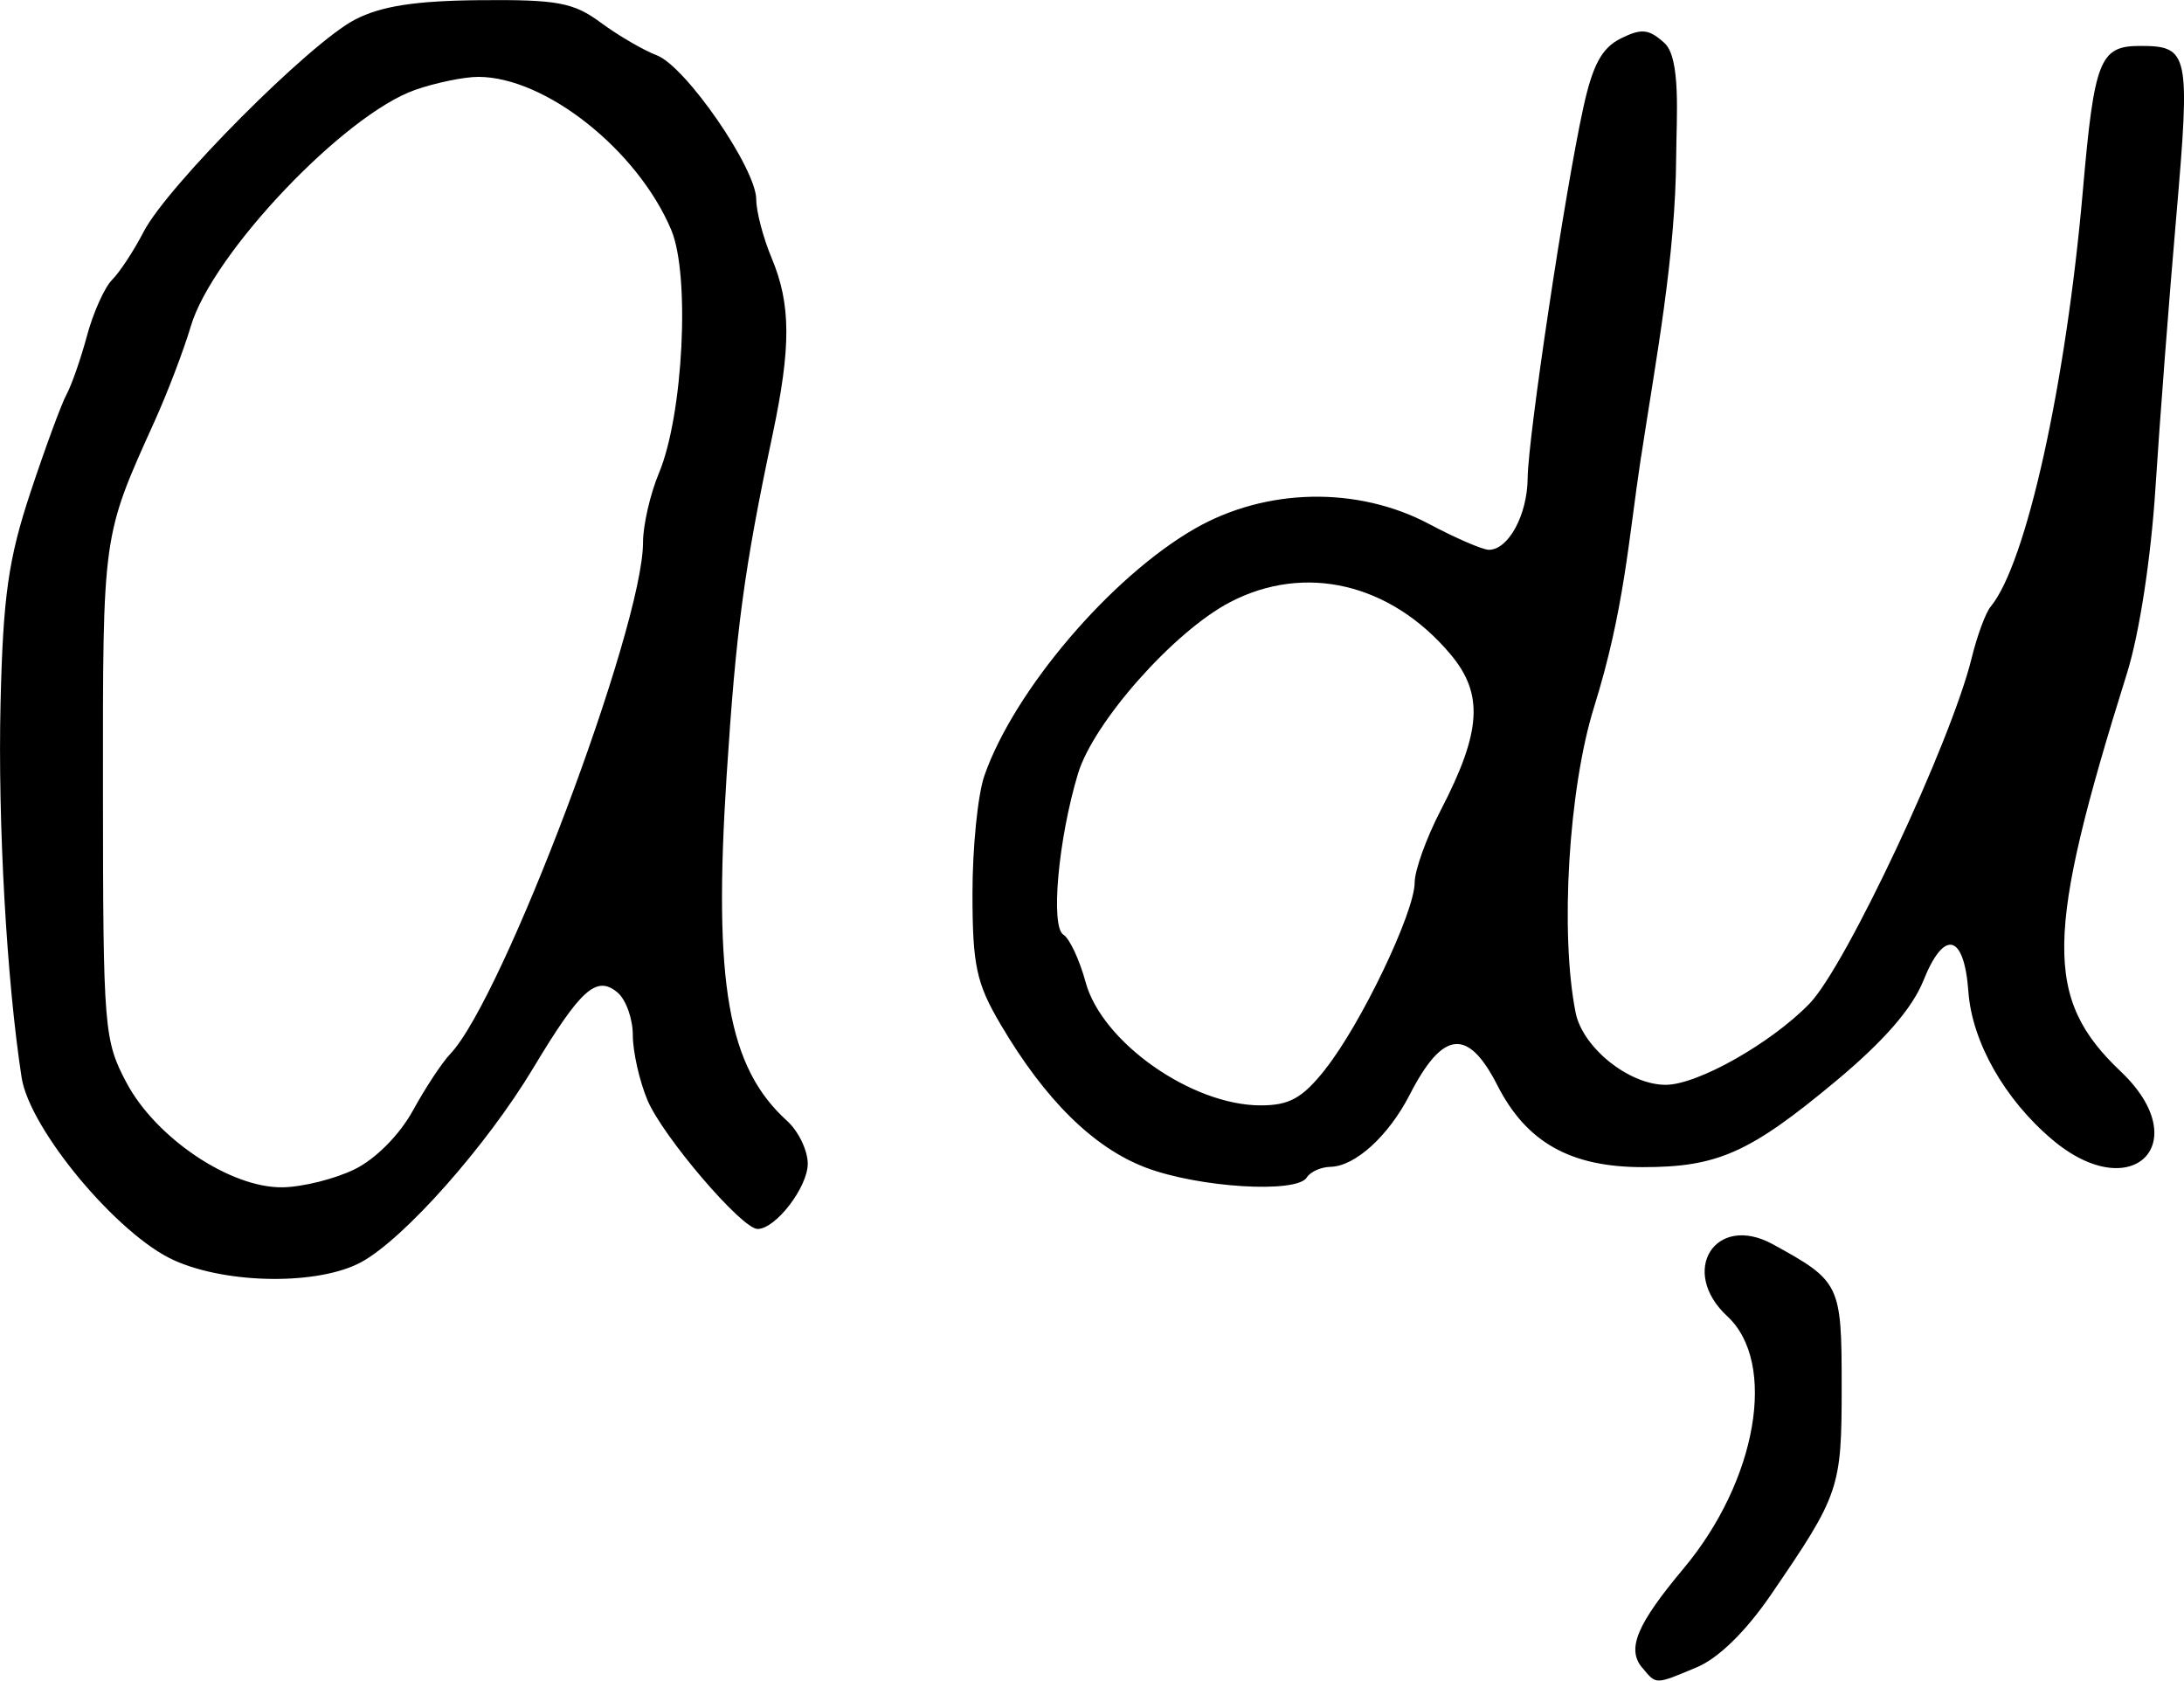
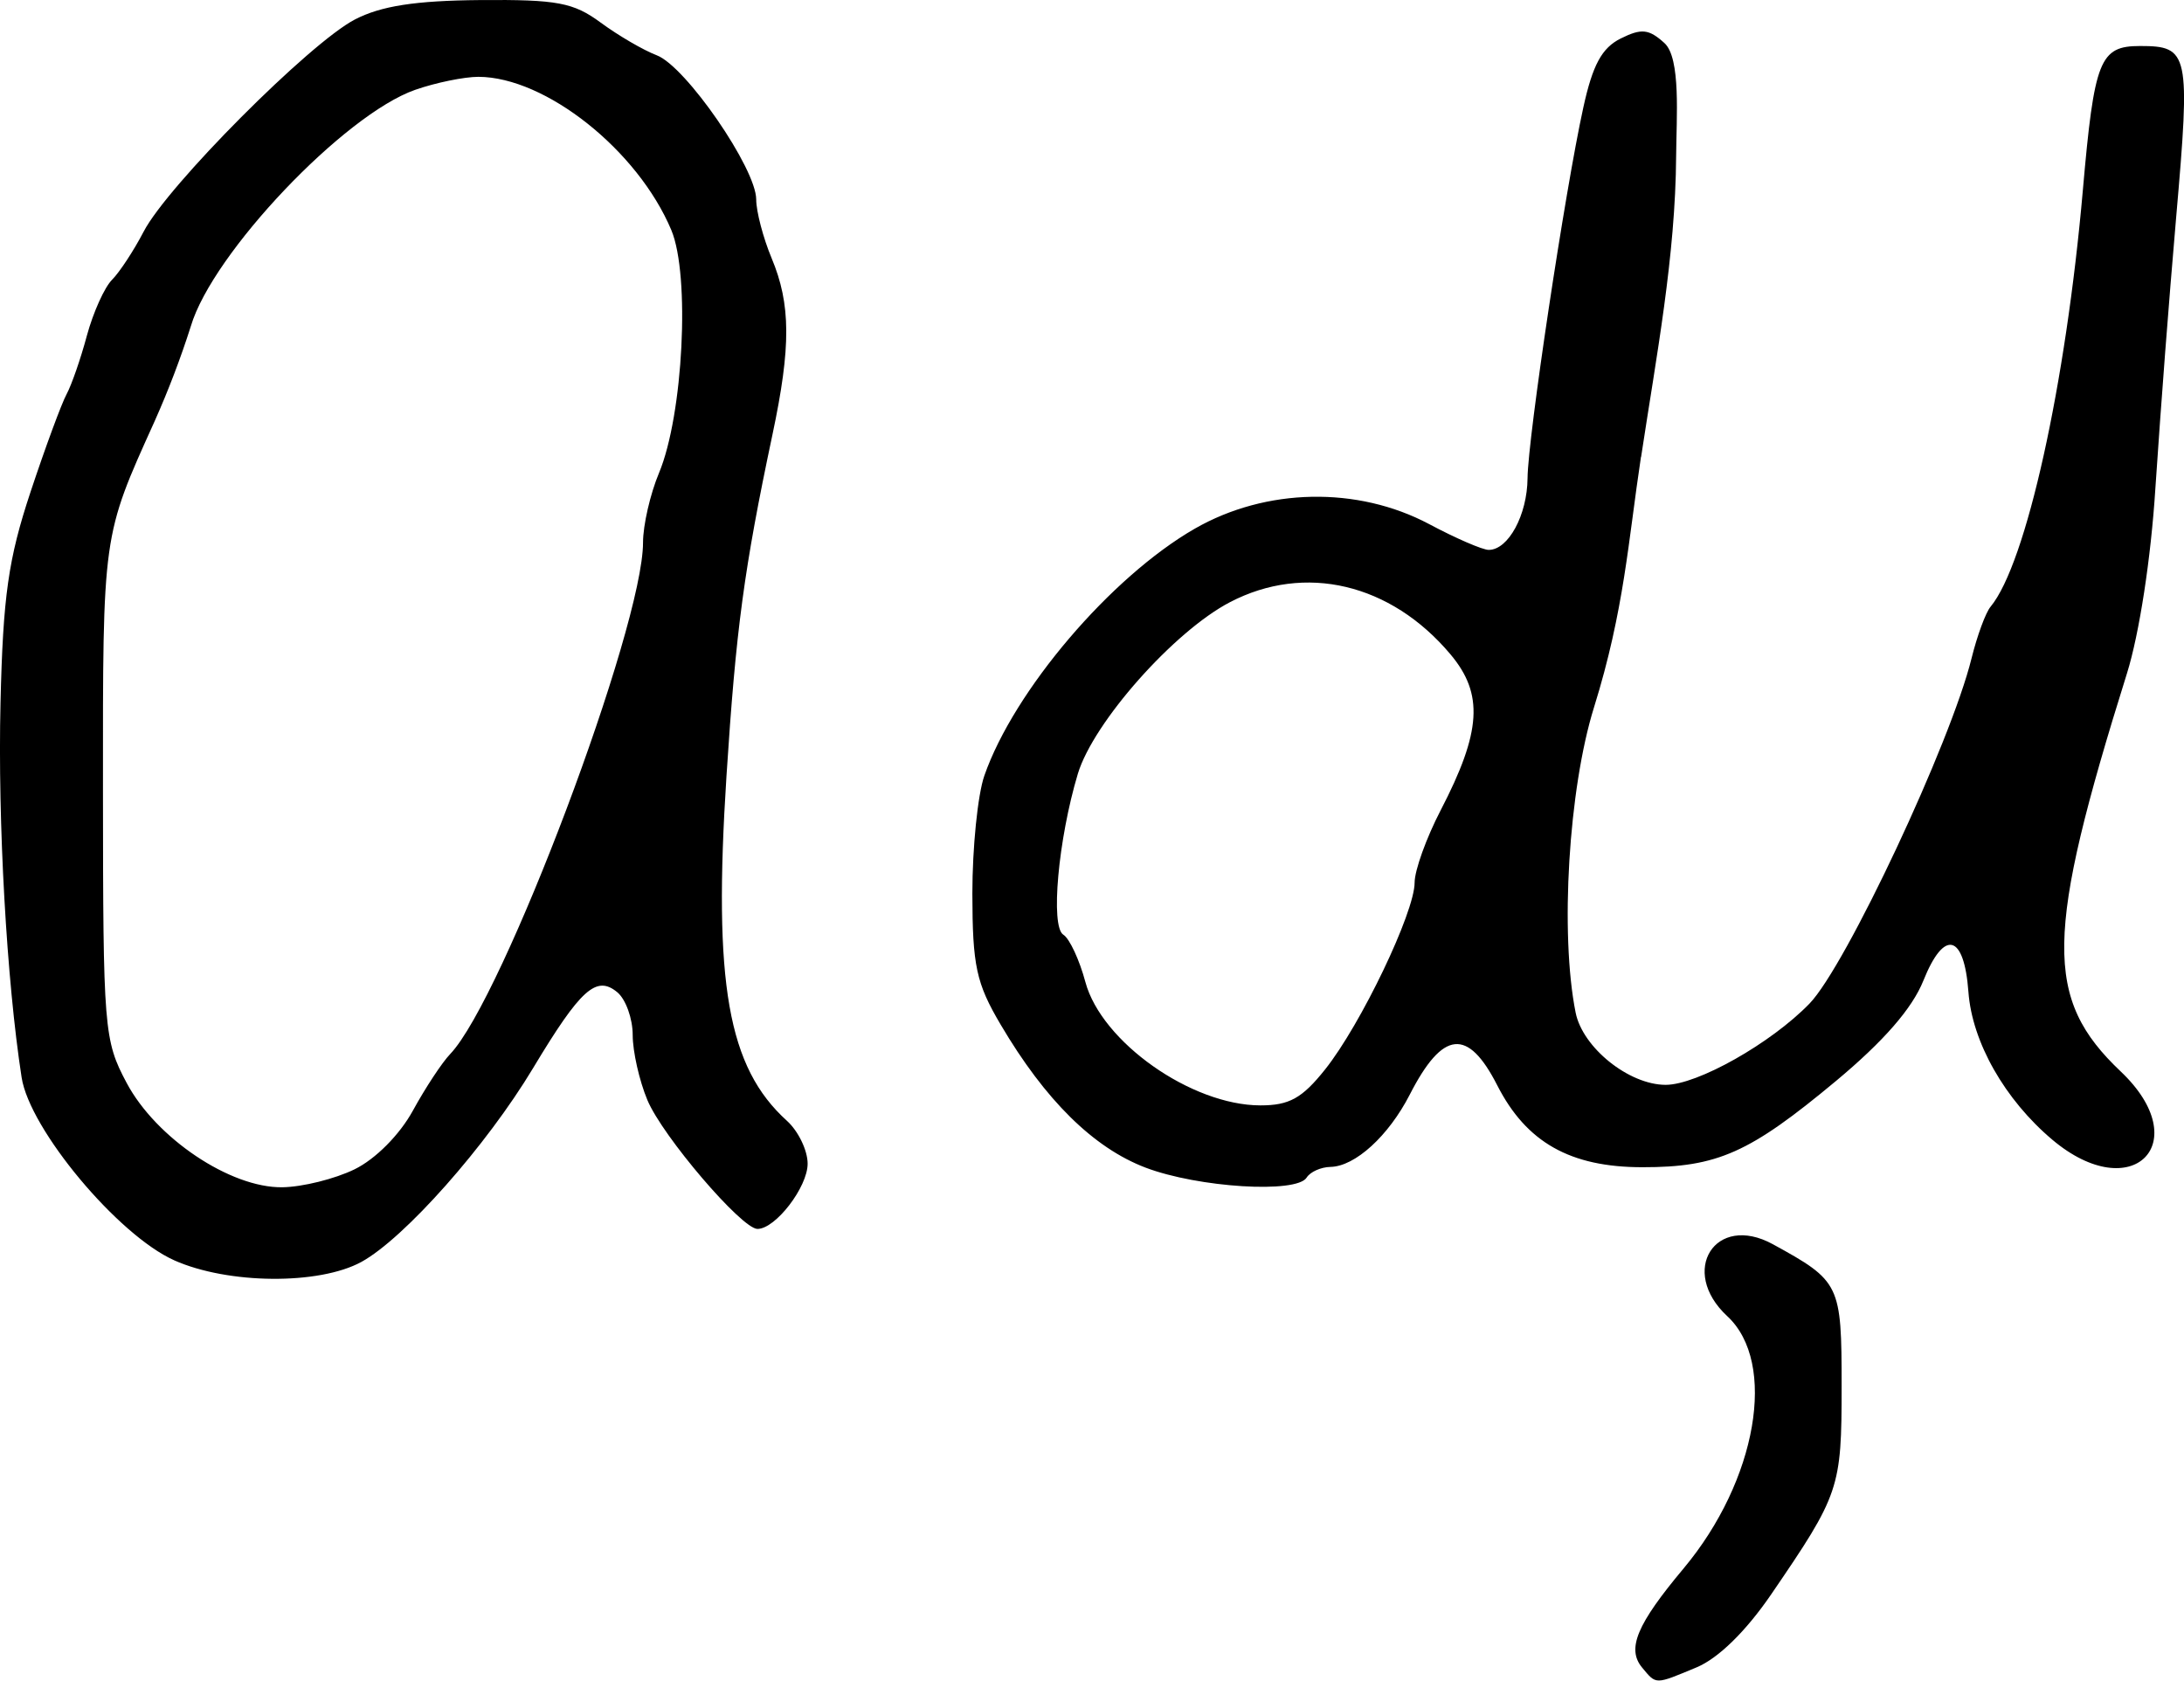
- <svg xmlns="http://www.w3.org/2000/svg" id="svg2502" viewBox="0 0 34.657 26.664" version="1.1" height="26.664" width="34.657">
-   <defs id="defs2506" />
-   <g transform="translate(-421.1432,-138.5413)" style="stroke-width:0.163" id="g2500">
-     <path d="m 442.17,155.51 c 0.567,-0.71 1.421,-2.493 1.422,-2.965 6e-5,-0.194 0.186,-0.71 0.413,-1.147 0.648,-1.249 0.685,-1.845 0.155,-2.476 -0.947,-1.125 -2.307,-1.447 -3.498,-0.826 -0.889,0.463 -2.167,1.905 -2.413,2.722 -0.313,1.038 -0.438,2.426 -0.231,2.554 0.098,0.061 0.256,0.399 0.352,0.752 0.256,0.95 1.679,1.954 2.775,1.956 0.458,8.2e-4 0.662,-0.112 1.027,-0.57 z m 5.014,-9.72 c -0.202,1.332 -0.264,2.429 -0.746,3.973 -0.404,1.295 -0.542,3.593 -0.292,4.845 0.111,0.555 0.845,1.145 1.428,1.146 0.504,9.8e-4 1.672,-0.658 2.284,-1.289 0.577,-0.595 2.244,-4.146 2.572,-5.48 0.087,-0.356 0.223,-0.724 0.302,-0.818 0.564,-0.68 1.195,-3.524 1.464,-6.609 0.181,-2.069 0.268,-2.288 0.907,-2.288 0.776,0 0.799,0.111 0.574,2.714 -0.116,1.333 -0.264,3.269 -0.33,4.302 -0.071,1.11 -0.255,2.311 -0.452,2.939 -1.303,4.159 -1.318,5.161 -0.098,6.318 1.195,1.133 0.18,2.147 -1.084,1.083 -0.757,-0.637 -1.276,-1.55 -1.334,-2.349 -0.067,-0.921 -0.385,-1 -0.714,-0.177 -0.177,0.442 -0.629,0.961 -1.387,1.593 -1.369,1.141 -1.881,1.368 -3.07,1.367 -1.145,-8.2e-4 -1.843,-0.394 -2.304,-1.299 -0.467,-0.916 -0.865,-0.874 -1.389,0.147 -0.336,0.656 -0.867,1.139 -1.258,1.147 -0.152,0.003 -0.321,0.079 -0.377,0.169 -0.159,0.258 -1.72,0.161 -2.558,-0.158 h -6e-5 c -0.826,-0.315 -1.593,-1.071 -2.298,-2.266 -0.388,-0.658 -0.448,-0.935 -0.449,-2.082 0,-0.727 0.084,-1.568 0.189,-1.869 0.471,-1.352 2.008,-3.156 3.34,-3.92 1.129,-0.648 2.582,-0.677 3.72,-0.072 0.422,0.224 0.848,0.408 0.945,0.408 0.311,0 0.611,-0.553 0.616,-1.137 0.006,-0.65 0.592,-4.553 0.884,-5.882 0.148,-0.676 0.294,-0.945 0.593,-1.094 0.329,-0.164 0.447,-0.152 0.694,0.072 0.264,0.239 0.19,1.189 0.186,1.788 -0.01,1.604 -0.316,3.193 -0.557,4.779 z m -20.413,11.304 c 0.333,-0.163 0.714,-0.548 0.924,-0.931 0.197,-0.359 0.463,-0.763 0.592,-0.898 0.837,-0.874 3.06,-6.772 3.06,-8.117 0,-0.273 0.114,-0.77 0.254,-1.104 0.384,-0.919 0.496,-3.135 0.195,-3.852 -0.532,-1.266 -1.994,-2.428 -3.061,-2.431 -0.224,-6.6e-4 -0.675,0.092 -1.002,0.206 -1.126,0.392 -3.218,2.595 -3.561,3.748 -0.113,0.381 -0.372,1.06 -0.575,1.509 -0.832,1.841 -0.822,1.77 -0.82,5.878 0.002,3.768 0.016,3.945 0.375,4.621 0.467,0.877 1.647,1.668 2.472,1.657 0.319,-0.004 0.835,-0.133 1.147,-0.286 z m -2.863,1.445 c -0.892,-0.397 -2.295,-2.078 -2.422,-2.902 -0.237,-1.536 -0.379,-4.053 -0.334,-5.941 0.04,-1.698 0.124,-2.286 0.476,-3.347 0.235,-0.708 0.492,-1.406 0.572,-1.551 0.079,-0.145 0.225,-0.564 0.324,-0.931 0.099,-0.367 0.278,-0.766 0.399,-0.887 0.121,-0.121 0.346,-0.464 0.5,-0.762 0.375,-0.725 2.637,-2.996 3.354,-3.366 0.415,-0.215 0.959,-0.299 1.986,-0.308 1.226,-0.011 1.482,0.037 1.916,0.358 0.276,0.204 0.675,0.436 0.887,0.517 0.459,0.175 1.578,1.797 1.578,2.288 0,0.19 0.11,0.609 0.245,0.931 0.306,0.731 0.309,1.404 0.014,2.8 -0.452,2.136 -0.579,3.081 -0.73,5.42 -0.212,3.293 0.021,4.618 0.96,5.468 0.18,0.163 0.328,0.469 0.328,0.679 0,0.373 -0.509,1.036 -0.796,1.036 -0.251,0 -1.507,-1.47 -1.748,-2.045 -0.128,-0.306 -0.232,-0.77 -0.232,-1.031 0,-0.261 -0.11,-0.567 -0.245,-0.678 -0.333,-0.276 -0.582,-0.052 -1.337,1.204 -0.74,1.232 -2.043,2.702 -2.725,3.075 -0.672,0.367 -2.115,0.355 -2.969,-0.026 z m 23.293,6.462 c -0.247,-0.298 -0.085,-0.685 0.66,-1.575 1.165,-1.393 1.488,-3.262 0.692,-4 -0.774,-0.717 -0.189,-1.642 0.723,-1.142 1.069,0.586 1.092,0.633 1.092,2.254 0,1.619 -0.031,1.712 -1.122,3.306 -0.398,0.582 -0.834,1.009 -1.178,1.152 -0.667,0.279 -0.638,0.279 -0.866,0.004 z" id="antidote" />
-   </g>
+ <svg xmlns="http://www.w3.org/2000/svg" height="26.664" width="34.657">
+   <path d="M21.027 16.969c.567-.71 1.421-2.493 1.421-2.965 0-.194.186-.71.413-1.147.648-1.249.685-1.846.155-2.476-.947-1.125-2.308-1.447-3.499-.826-.889.464-2.166 1.905-2.413 2.722-.312 1.038-.438 2.426-.23 2.554.098.061.256.4.35.752.257.95 1.68 1.954 2.776 1.956.458 0 .662-.112 1.027-.57zm5.013-9.72c-.202 1.332-.264 2.429-.745 3.973-.404 1.295-.543 3.592-.292 4.845.111.555.845 1.145 1.428 1.146.504 0 1.671-.658 2.283-1.289.577-.595 2.244-4.146 2.572-5.48.088-.355.223-.724.302-.818.564-.68 1.194-3.524 1.464-6.609C33.233.948 33.32.73 33.96.73c.776 0 .8.11.573 2.713a230.759 230.759 0 00-.33 4.302c-.07 1.11-.255 2.311-.451 2.939-1.303 4.159-1.319 5.161-.098 6.318 1.195 1.133.18 2.147-1.085 1.083-.756-.637-1.275-1.55-1.333-2.348-.068-.921-.386-1-.715-.177-.177.441-.63.961-1.387 1.592-1.37 1.141-1.88 1.369-3.07 1.368-1.146 0-1.843-.394-2.305-1.3-.467-.915-.865-.873-1.388.148-.337.656-.867 1.14-1.259 1.147-.151.003-.321.079-.377.169-.159.257-1.72.16-2.558-.158-.826-.315-1.592-1.071-2.297-2.267-.389-.658-.448-.934-.45-2.081 0-.728.085-1.569.19-1.87.47-1.35 2.008-3.155 3.34-3.92 1.129-.648 2.582-.676 3.719-.072.422.225.847.409.945.409.311 0 .611-.553.616-1.137.006-.65.593-4.553.885-5.882.148-.676.294-.946.593-1.095.329-.164.447-.152.694.072.264.239.19 1.189.186 1.788-.01 1.604-.316 3.193-.556 4.779zM5.627 18.553c.333-.163.715-.548.925-.931.197-.36.463-.764.592-.898.837-.875 3.06-6.772 3.06-8.117 0-.273.114-.77.254-1.104.384-.92.496-3.135.195-3.852-.532-1.267-1.995-2.429-3.062-2.432-.224 0-.675.092-1.002.206-1.126.393-3.218 2.595-3.56 3.749a14.51 14.51 0 01-.575 1.509c-.832 1.84-.822 1.77-.82 5.877.002 3.768.015 3.946.375 4.621.466.877 1.646 1.669 2.471 1.657.32-.004.836-.133 1.147-.285zm-2.862 1.444C1.873 19.6.47 17.92.343 17.095c-.238-1.537-.38-4.053-.335-5.941.04-1.698.124-2.286.476-3.347.235-.708.493-1.406.572-1.551.079-.146.225-.565.323-.932.1-.367.279-.766.4-.886.12-.121.345-.464.5-.762C2.654 2.95 4.916.68 5.632.309 6.047.094 6.591.01 7.618.001 8.844-.009 9.1.04 9.534.36c.276.203.675.436.887.517C10.881 1.05 12 2.674 12 3.165c0 .19.11.609.244.93.306.732.31 1.405.014 2.8-.452 2.136-.579 3.082-.73 5.42-.212 3.293.021 4.619.96 5.469.18.163.328.469.328.68 0 .372-.51 1.035-.796 1.035-.25 0-1.507-1.47-1.747-2.045-.128-.306-.233-.77-.233-1.031 0-.262-.11-.567-.244-.679-.333-.276-.582-.052-1.337 1.204-.74 1.232-2.043 2.702-2.725 3.075-.672.367-2.114.355-2.97-.026zm23.293 6.462c-.247-.298-.085-.686.66-1.575 1.164-1.393 1.488-3.262.692-4-.775-.717-.19-1.642.723-1.142 1.069.586 1.091.633 1.091 2.254 0 1.62-.031 1.712-1.121 3.306-.399.582-.835 1.009-1.179 1.153-.667.278-.638.278-.866.004z" stroke-width=".163" />
</svg>
